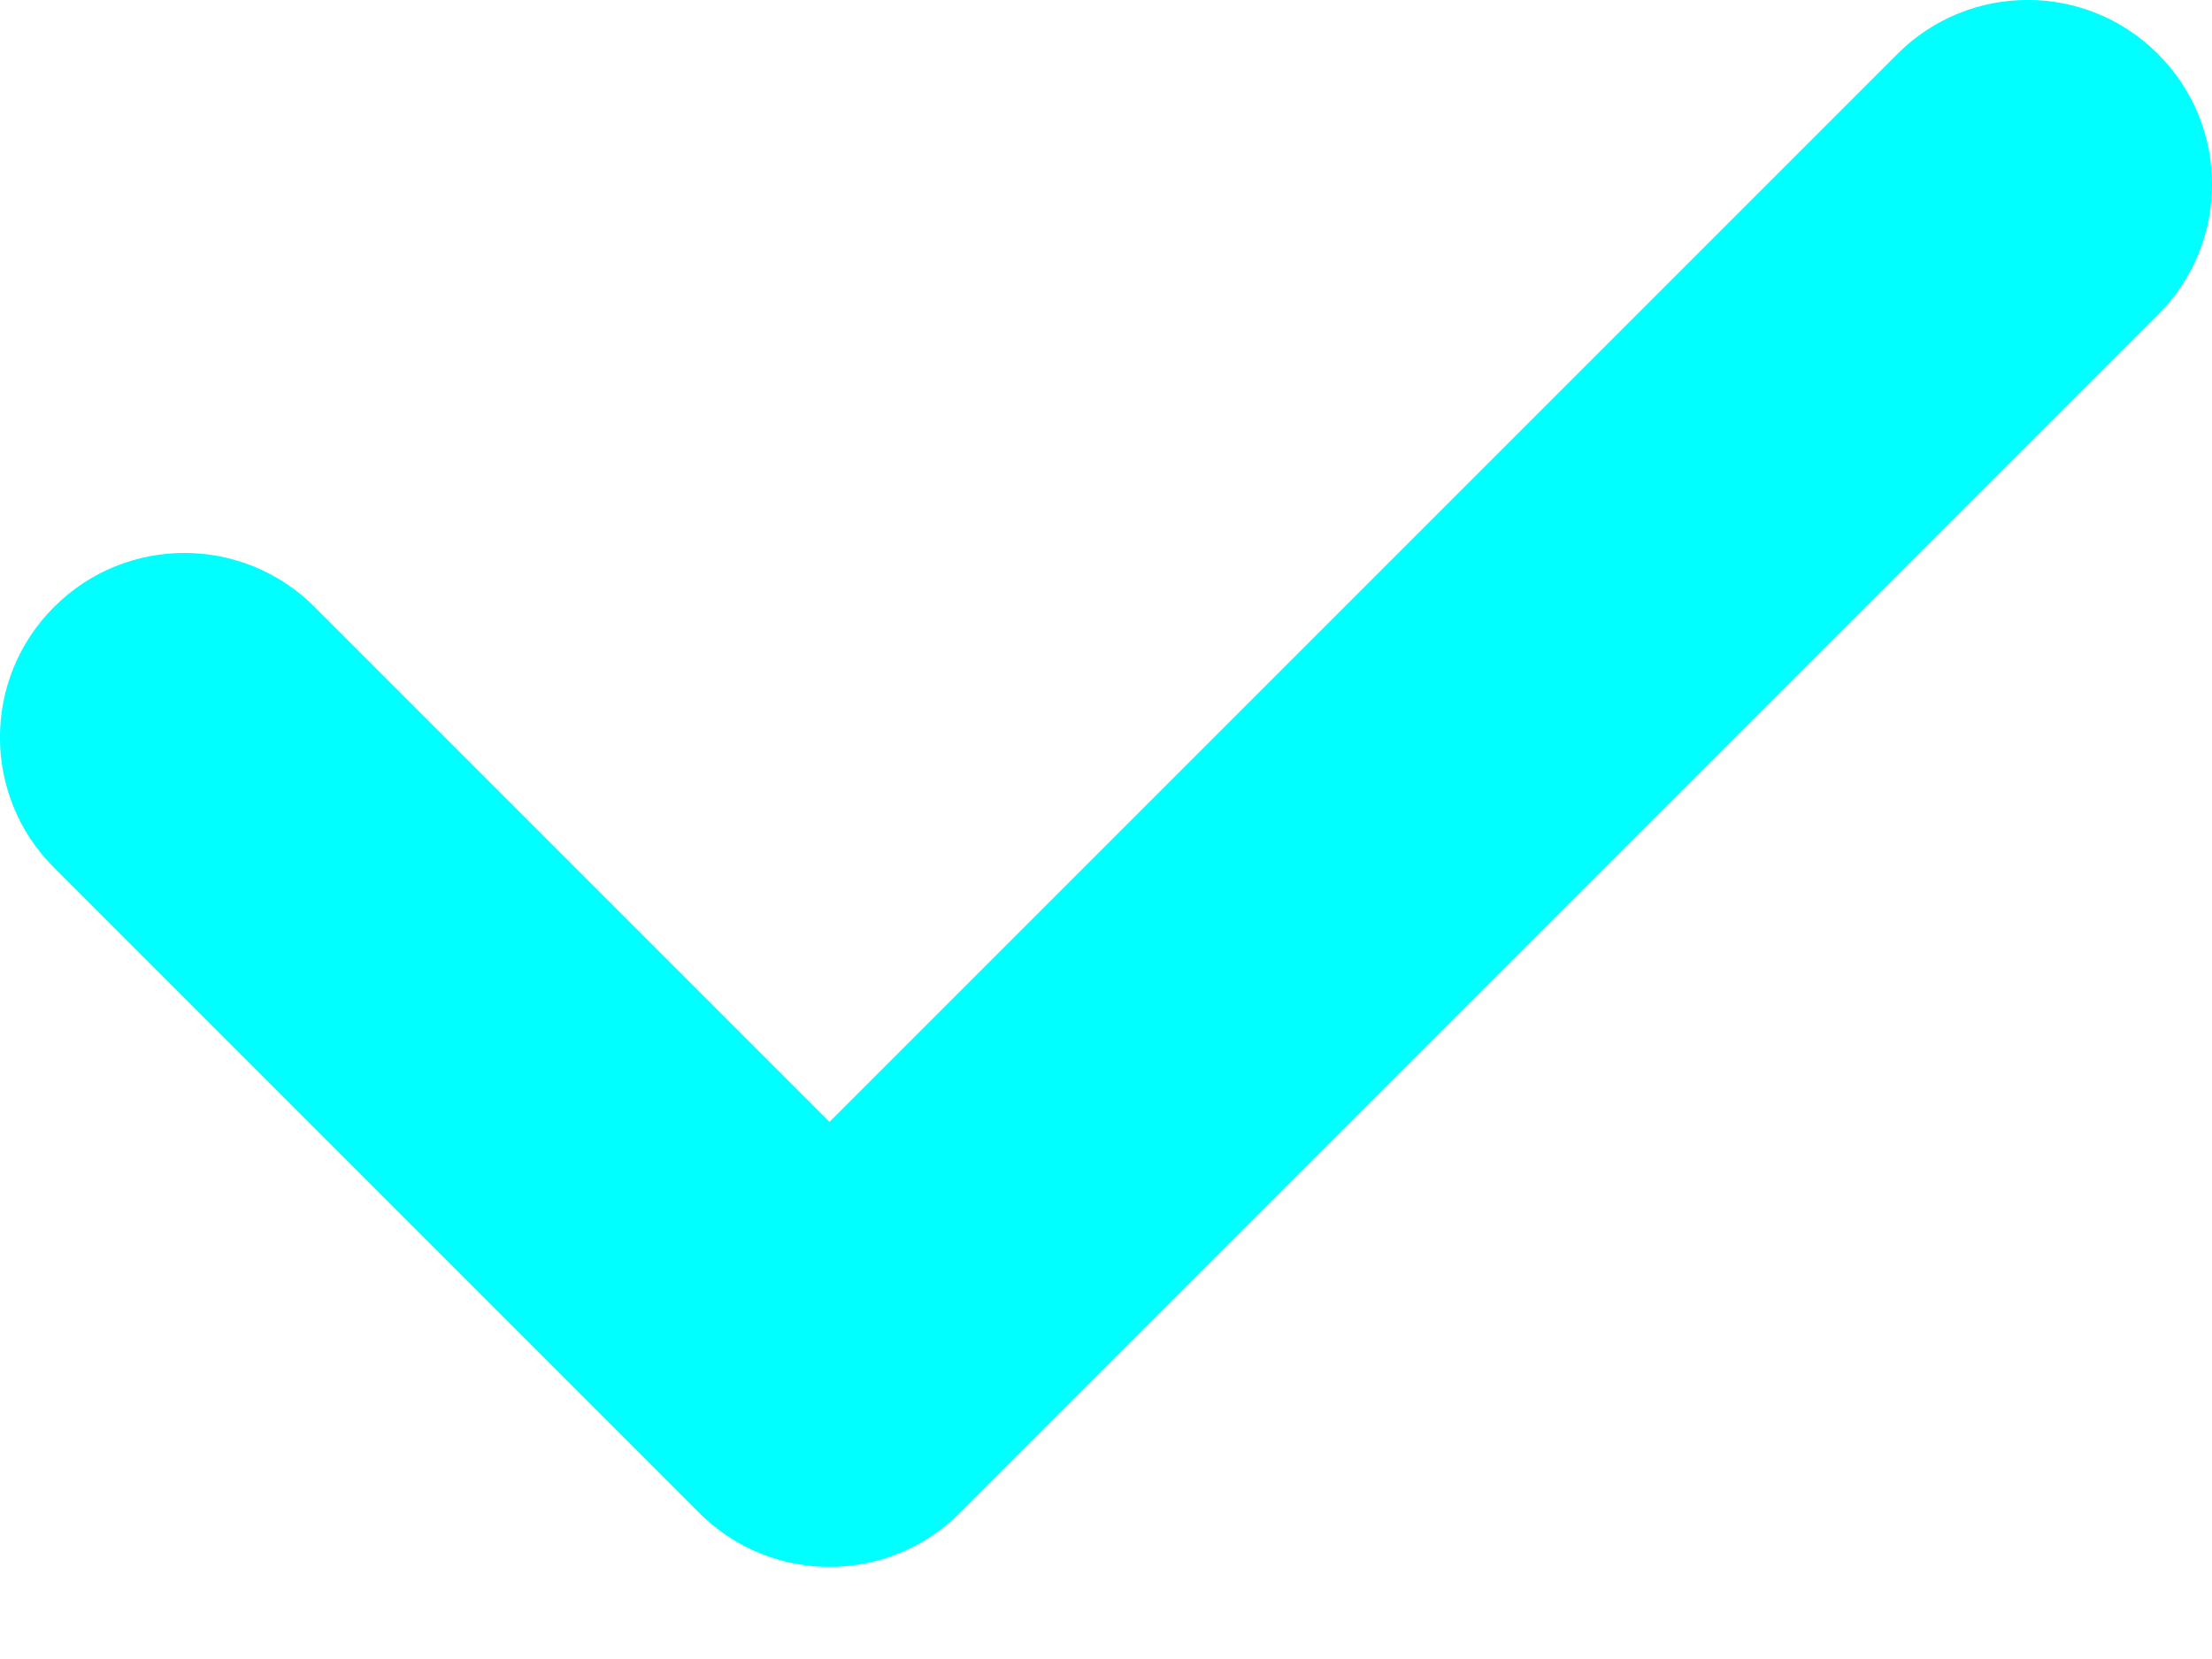
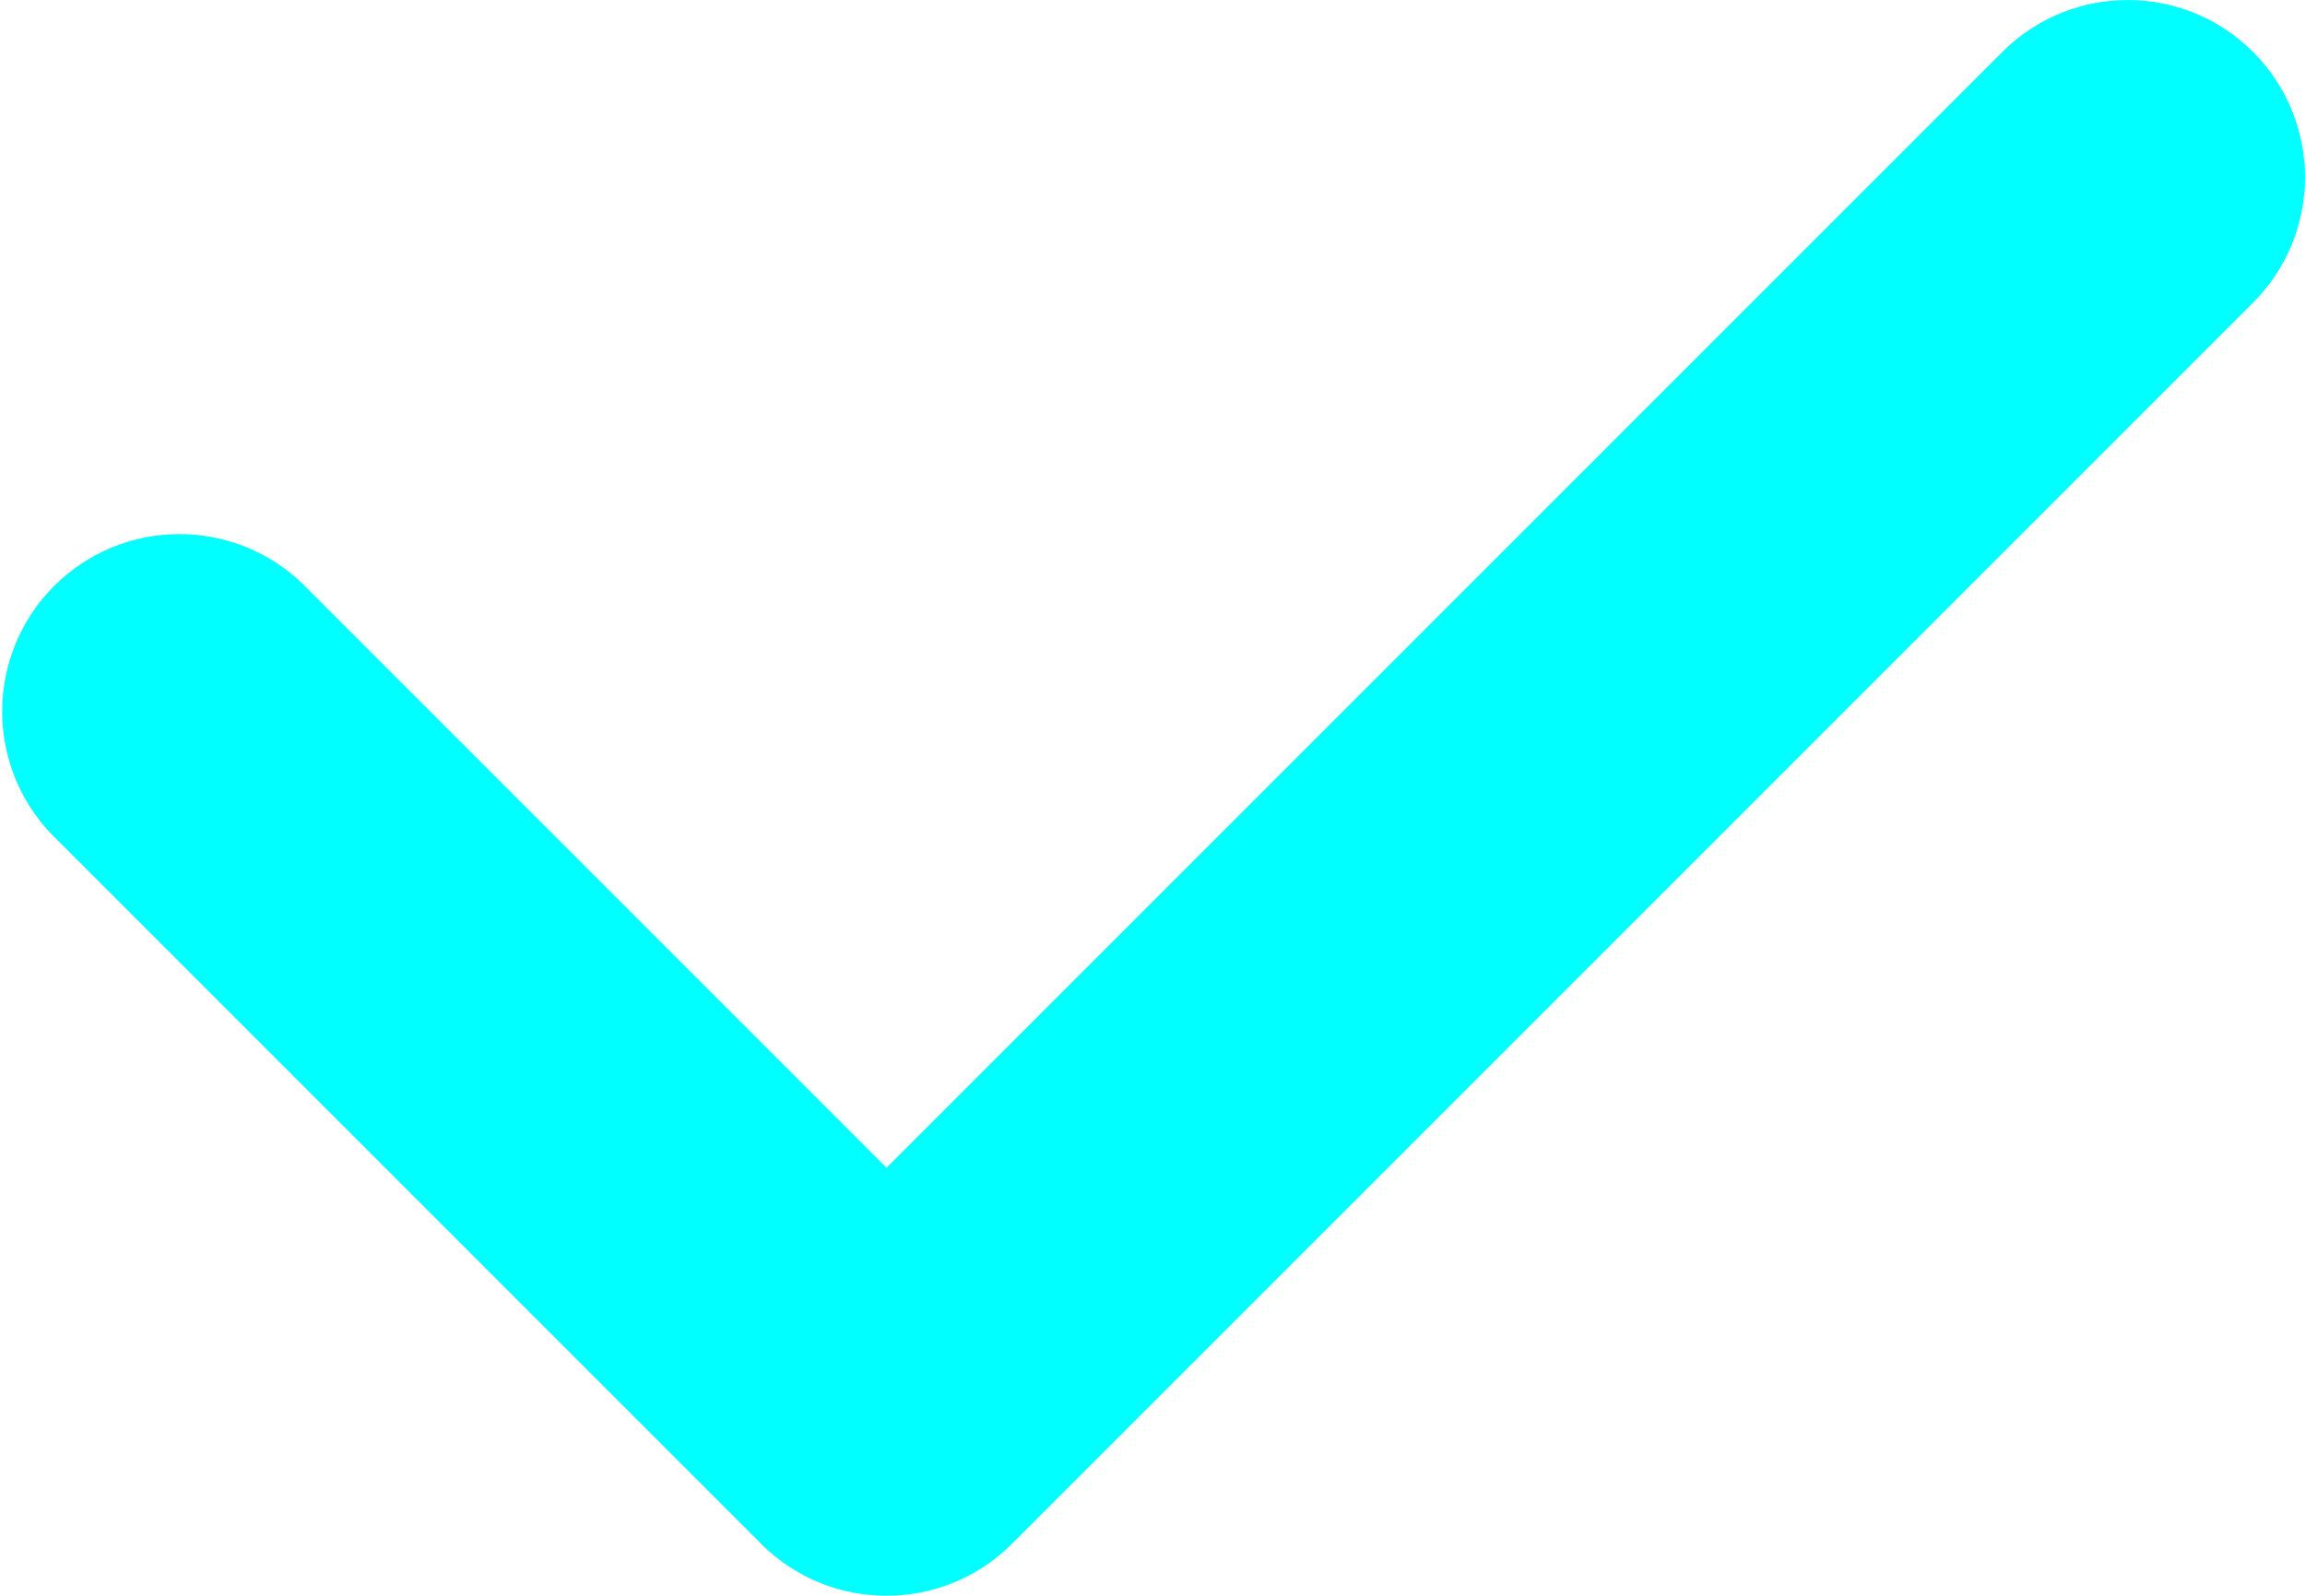
- <svg xmlns="http://www.w3.org/2000/svg" width="12" height="9" viewBox="0 0 12 9" fill="none">
-   <path fill-rule="evenodd" clip-rule="evenodd" d="M11.707 0.293C12.098 0.683 12.098 1.317 11.707 1.707L5.207 8.207C4.817 8.598 4.183 8.598 3.793 8.207L0.293 4.707C-0.098 4.317 -0.098 3.683 0.293 3.293C0.683 2.902 1.317 2.902 1.707 3.293L4.5 6.086L10.293 0.293C10.683 -0.098 11.317 -0.098 11.707 0.293Z" fill="#00FFFF" />
+ <svg xmlns="http://www.w3.org/2000/svg" width="13" height="9" fill="none">
+   <path fill-rule="evenodd" clip-rule="evenodd" d="M12.707.293a1 1 0 0 1 0 1.414l-7 7a1 1 0 0 1-1.414 0l-4-4a1 1 0 0 1 1.414-1.414L5 6.586 11.293.293a1 1 0 0 1 1.414 0Z" fill="#00FFFF" />
</svg>
